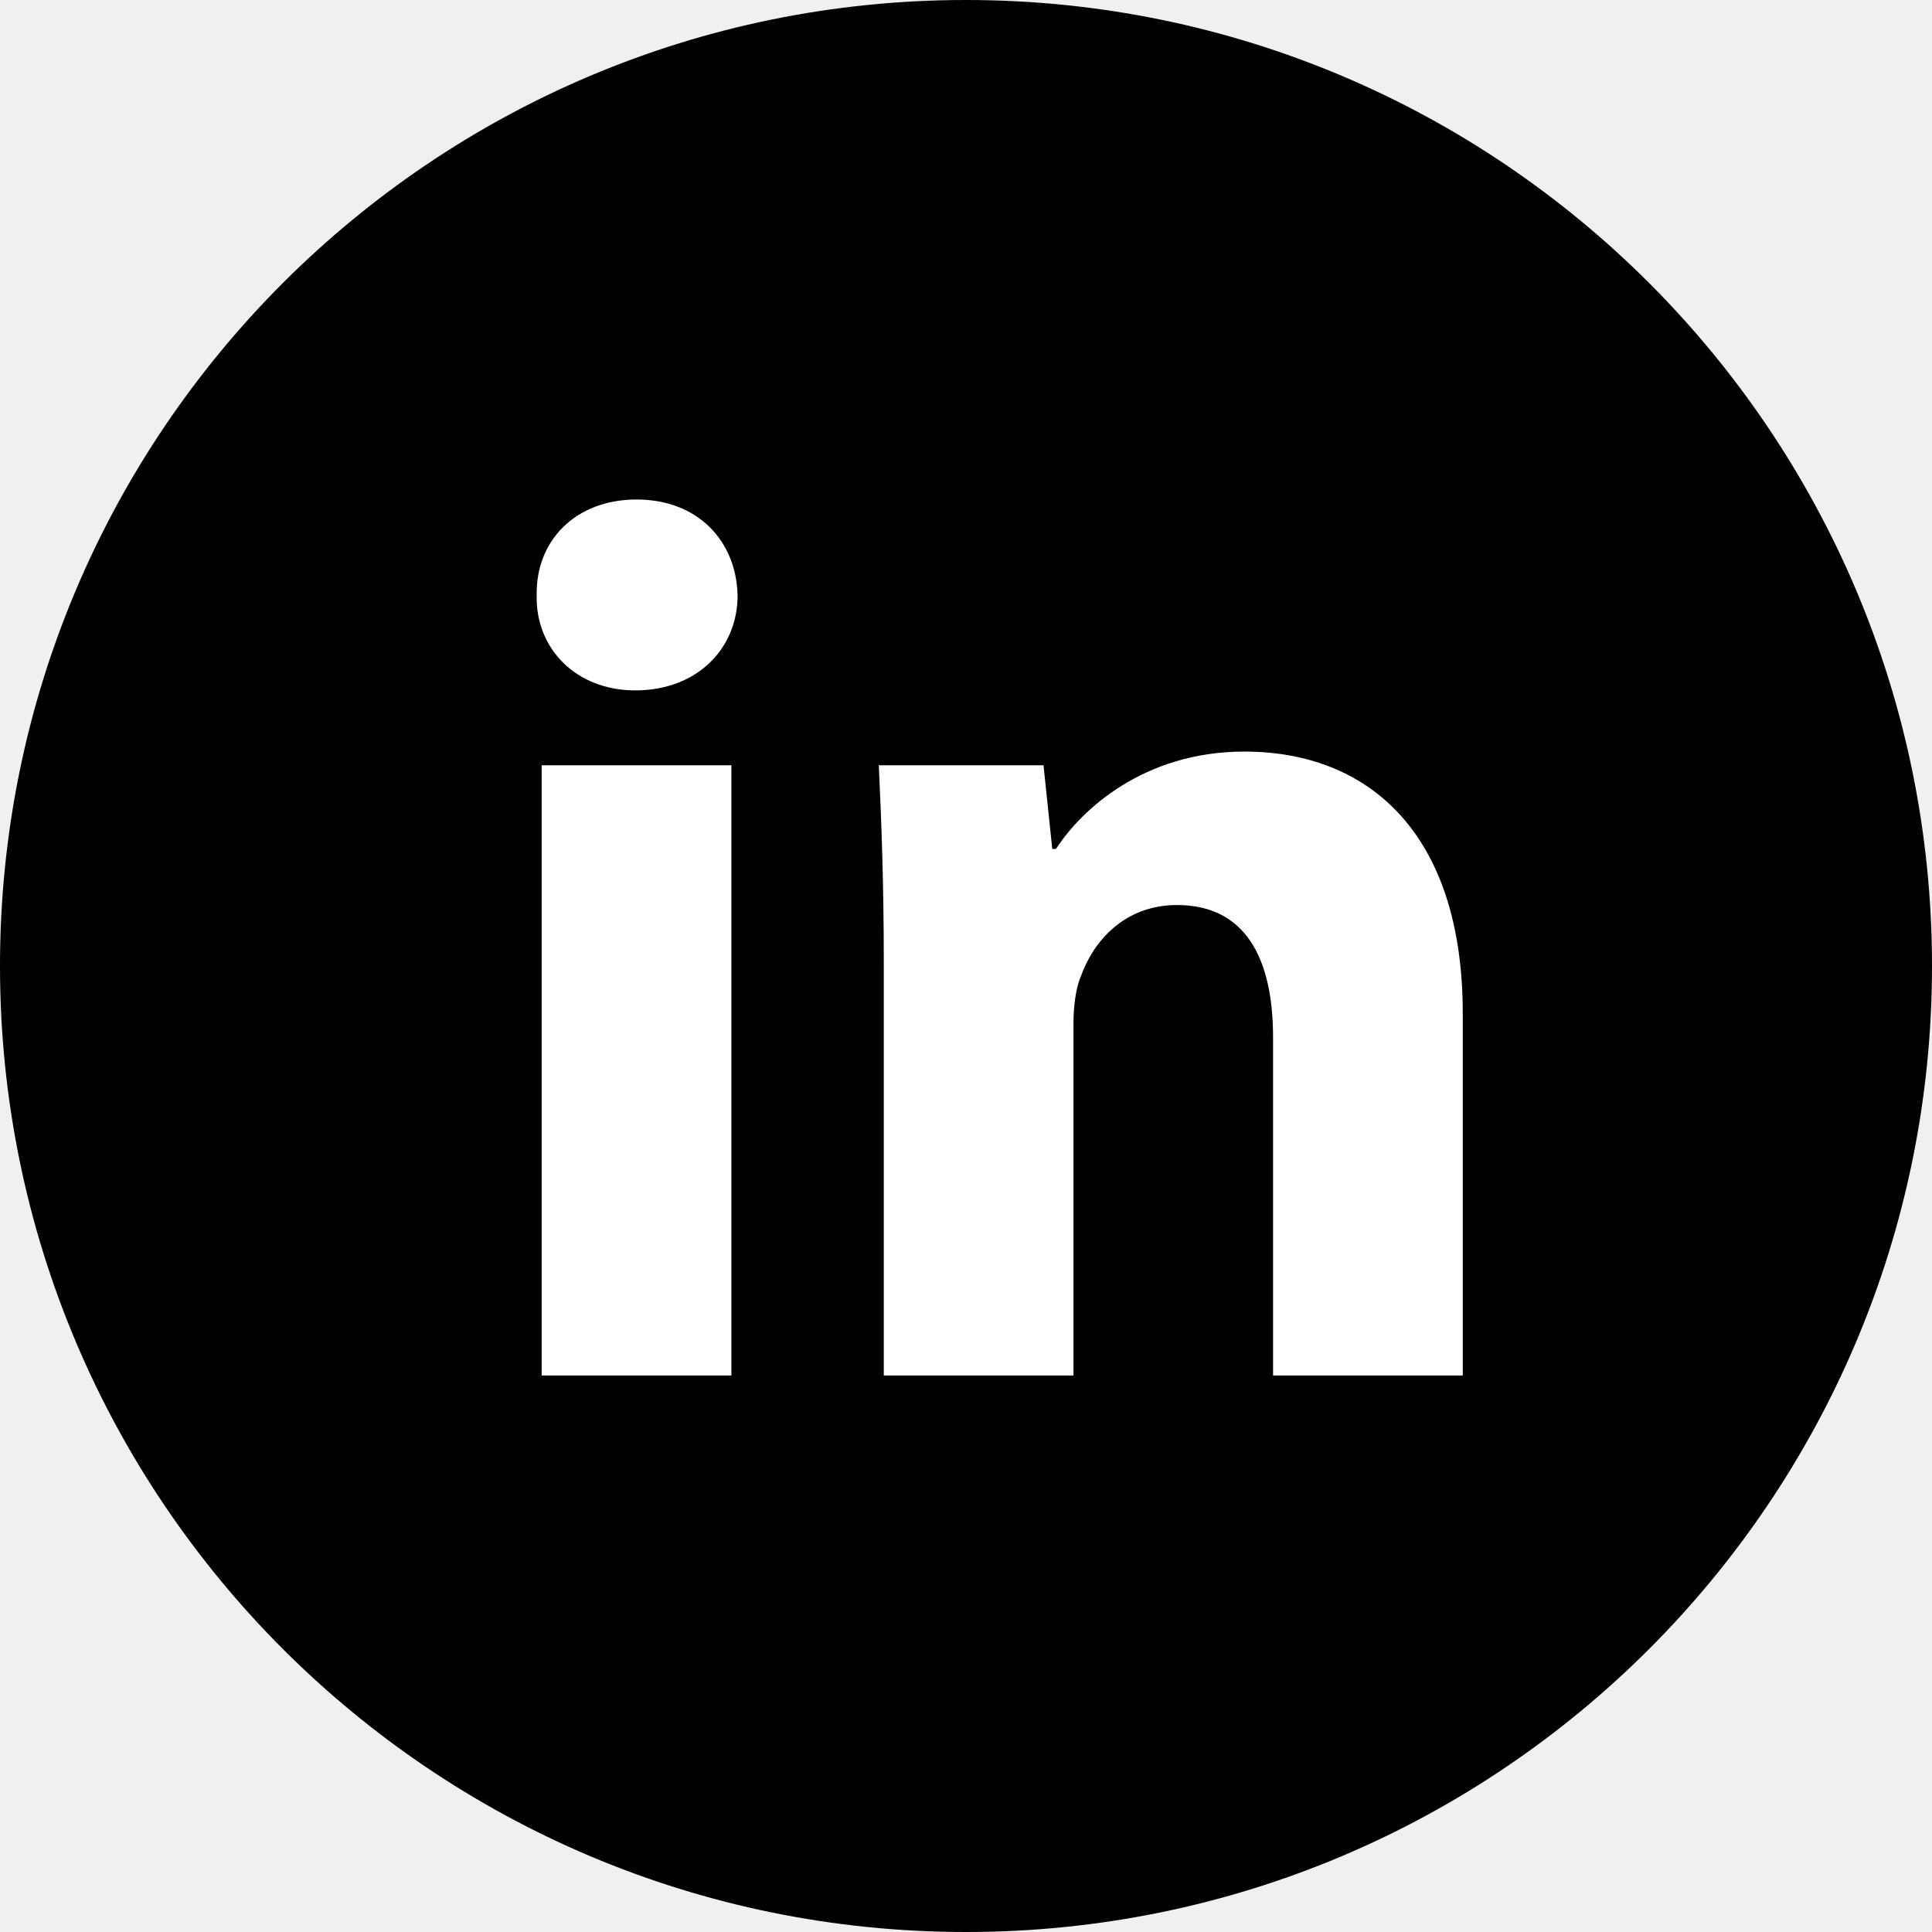
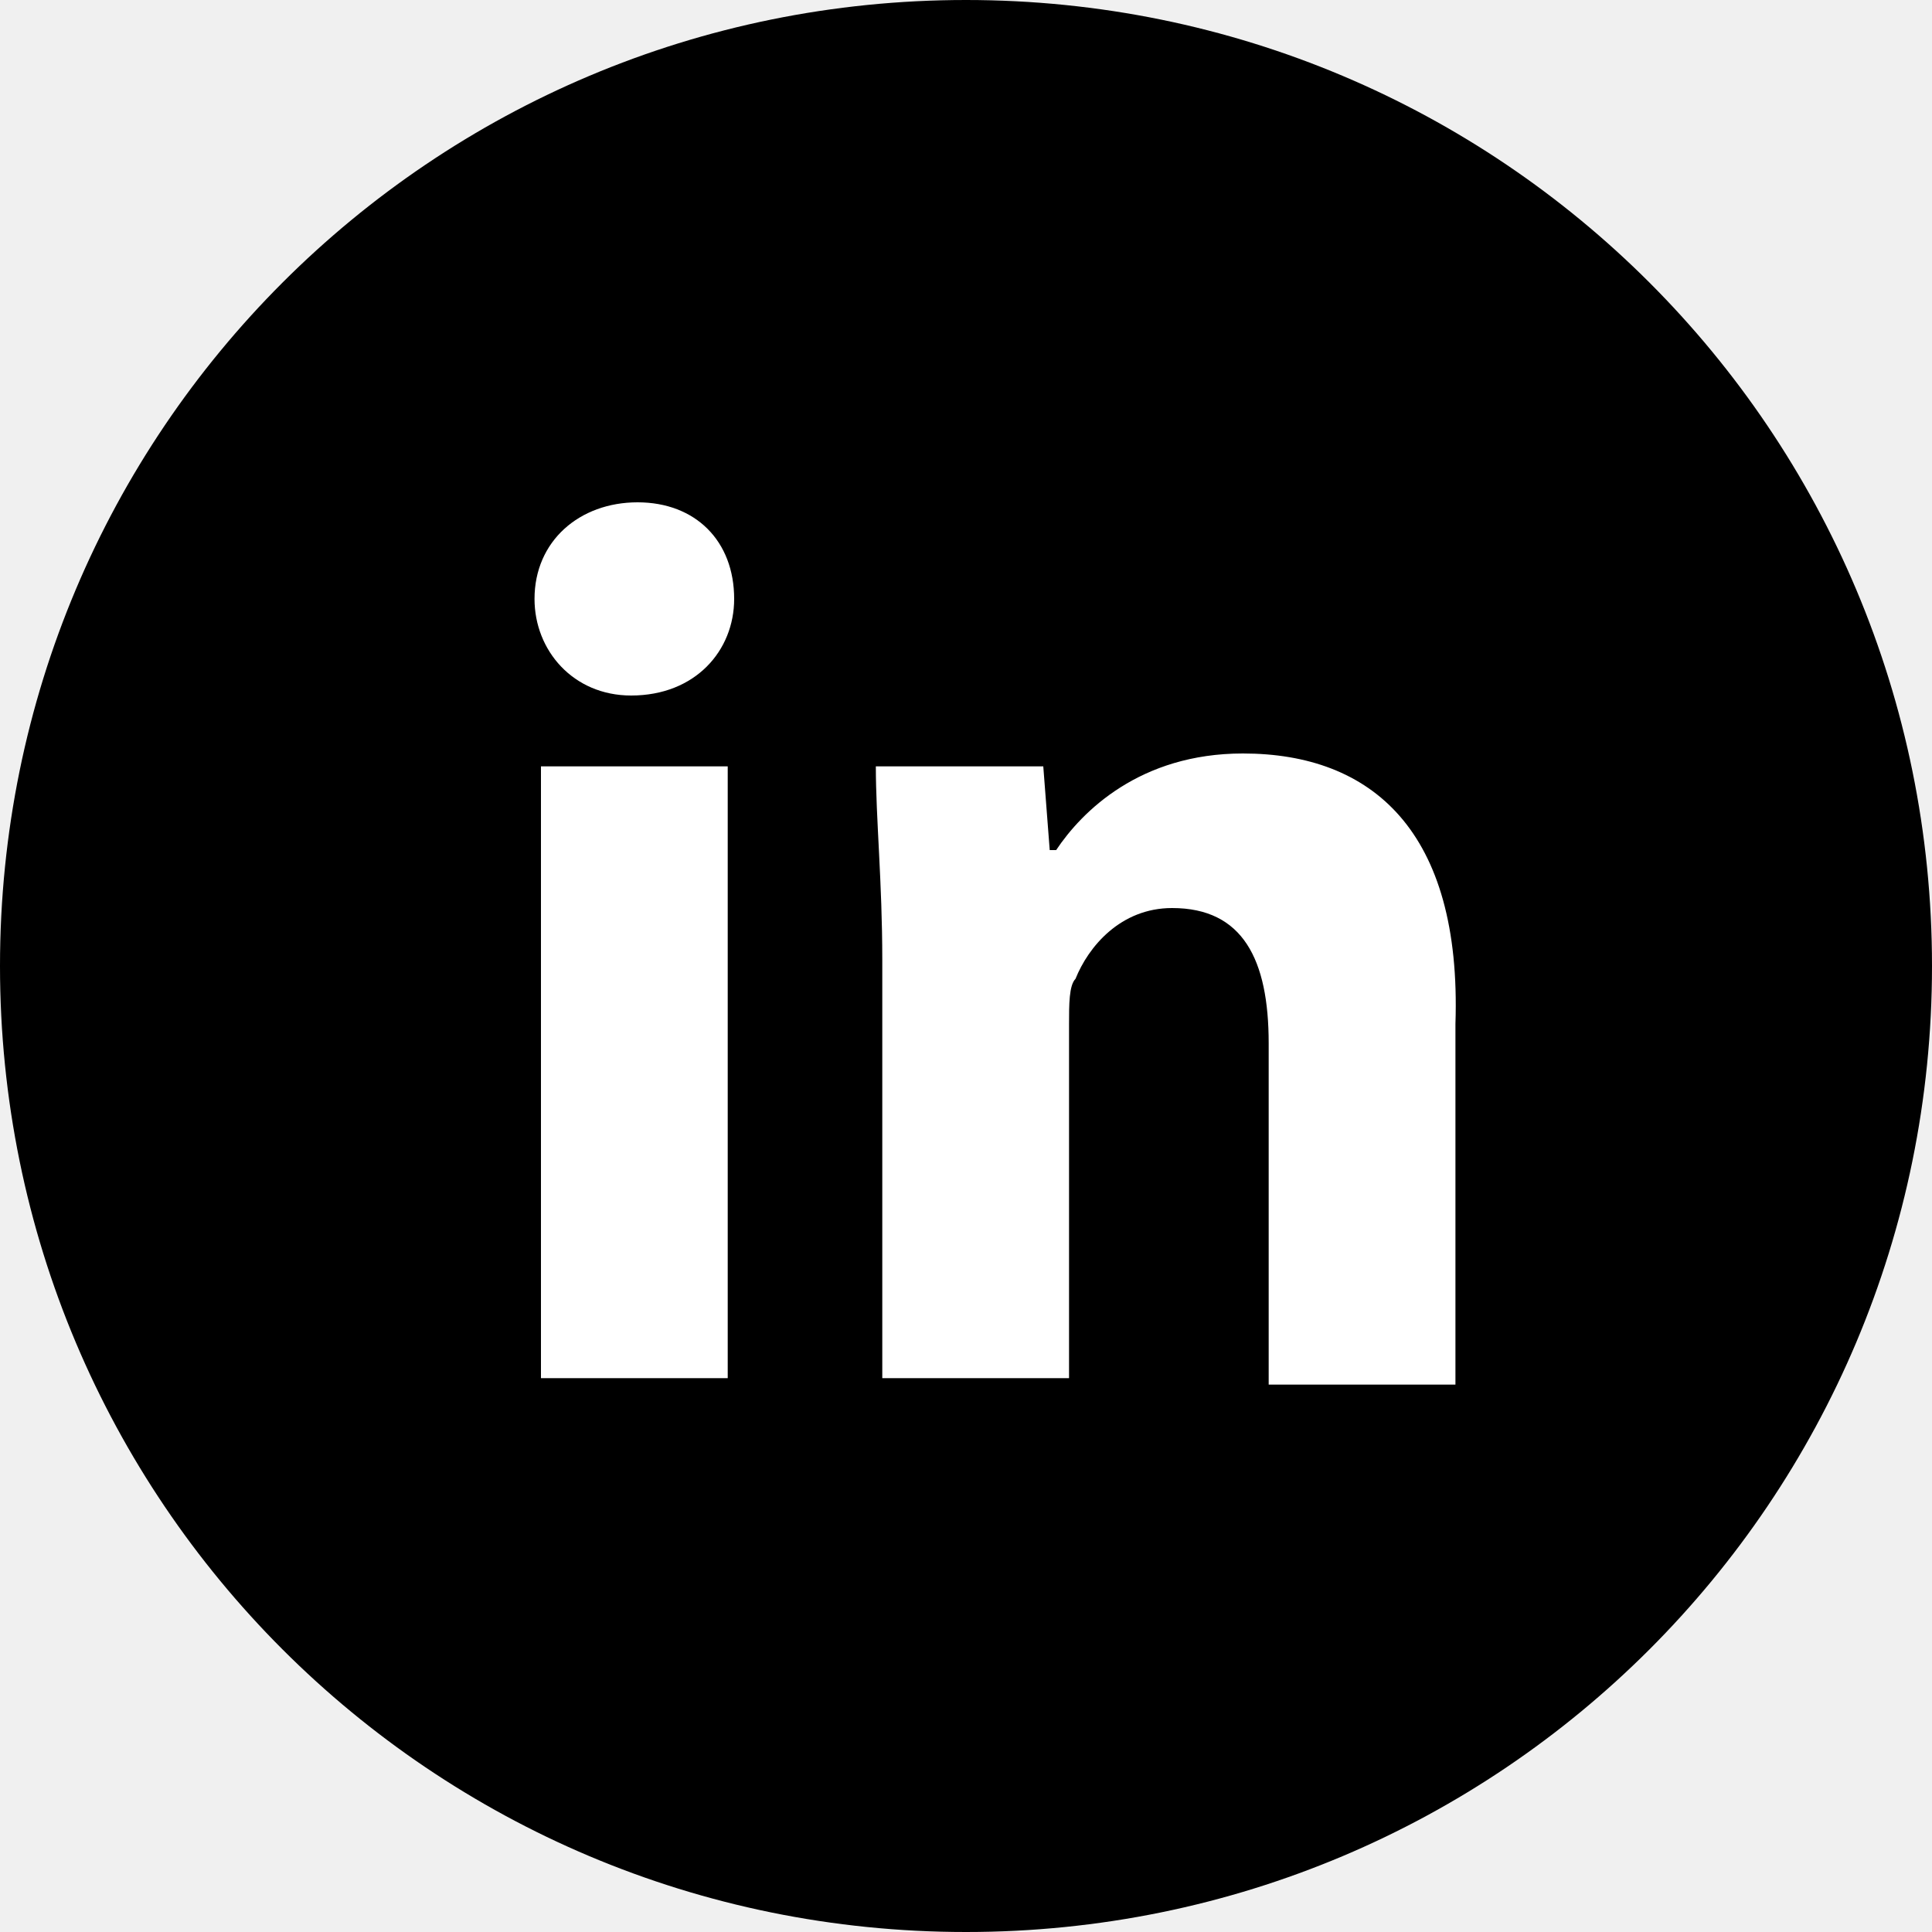
- <svg xmlns="http://www.w3.org/2000/svg" version="1.1" id="Layer_1" x="0px" y="0px" width="72px" height="72px" viewBox="0 0 72 72" enable-background="new 0 0 72 72" xml:space="preserve">
+ <svg xmlns="http://www.w3.org/2000/svg" version="1.1" id="Layer_1" x="0px" y="0px" viewBox="0 0 30 30" style="enable-background:new 0 0 30 30;" xml:space="preserve">
+   <style type="text/css">
+ 	.st0{fill:#FFFFFF;}
+ </style>
  <g>
-     <path d="M36,0C16.118,0,0,16.118,0,36s16.118,36,36,36s36-16.118,36-36S55.882,0,36,0" />
-     <path fill="#FFFFFF" d="M23.724,18.615c-2.279,0-3.768,1.535-3.723,3.58c-0.044,1.954,1.444,3.534,3.674,3.534   c2.324,0,3.813-1.581,3.813-3.534C27.442,20.15,25.998,18.615,23.724,18.615" />
-     <rect x="20.187" y="28.52" fill="#FFFFFF" width="7.07" height="22.74" />
-     <path fill="#FFFFFF" d="M46.375,28.009c-3.766,0-6.09,2.186-7.021,3.628h-0.139l-0.326-3.117H32.75   c0.095,1.999,0.186,4.417,0.186,7.255V51.26h7.069V38.146c0-0.649,0.091-1.349,0.279-1.767c0.462-1.303,1.625-2.651,3.579-2.651   c2.56,0,3.58,1.999,3.58,4.93V51.26h7.07V37.773C54.516,31.078,51.027,28.009,46.375,28.009" />
+     <path d="M15,0C6.7,0,0,6.7,0,15s6.7,15,15,15s15-6.7,15-15S23.3,0,15,0" />
+     <path class="st0" d="M9.9,7.8c-0.9,0-1.6,0.6-1.6,1.5c0,0.8,0.6,1.5,1.5,1.5c1,0,1.6-0.7,1.6-1.5C11.4,8.4,10.8,7.8,9.9,7.8" />
+     <rect x="8.4" y="11.9" class="st0" width="2.9" height="9.5" />
+     <path class="st0" d="M19.3,11.7c-1.6,0-2.5,0.9-2.9,1.5h-0.1l-0.1-1.3h-2.6c0,0.8,0.1,1.8,0.1,3v6.5h2.9v-5.5c0-0.3,0-0.6,0.1-0.7   c0.2-0.5,0.7-1.1,1.5-1.1c1.1,0,1.5,0.8,1.5,2.1v5.3h2.9v-5.6C22.7,12.9,21.3,11.7,19.3,11.7" />
  </g>
</svg>
